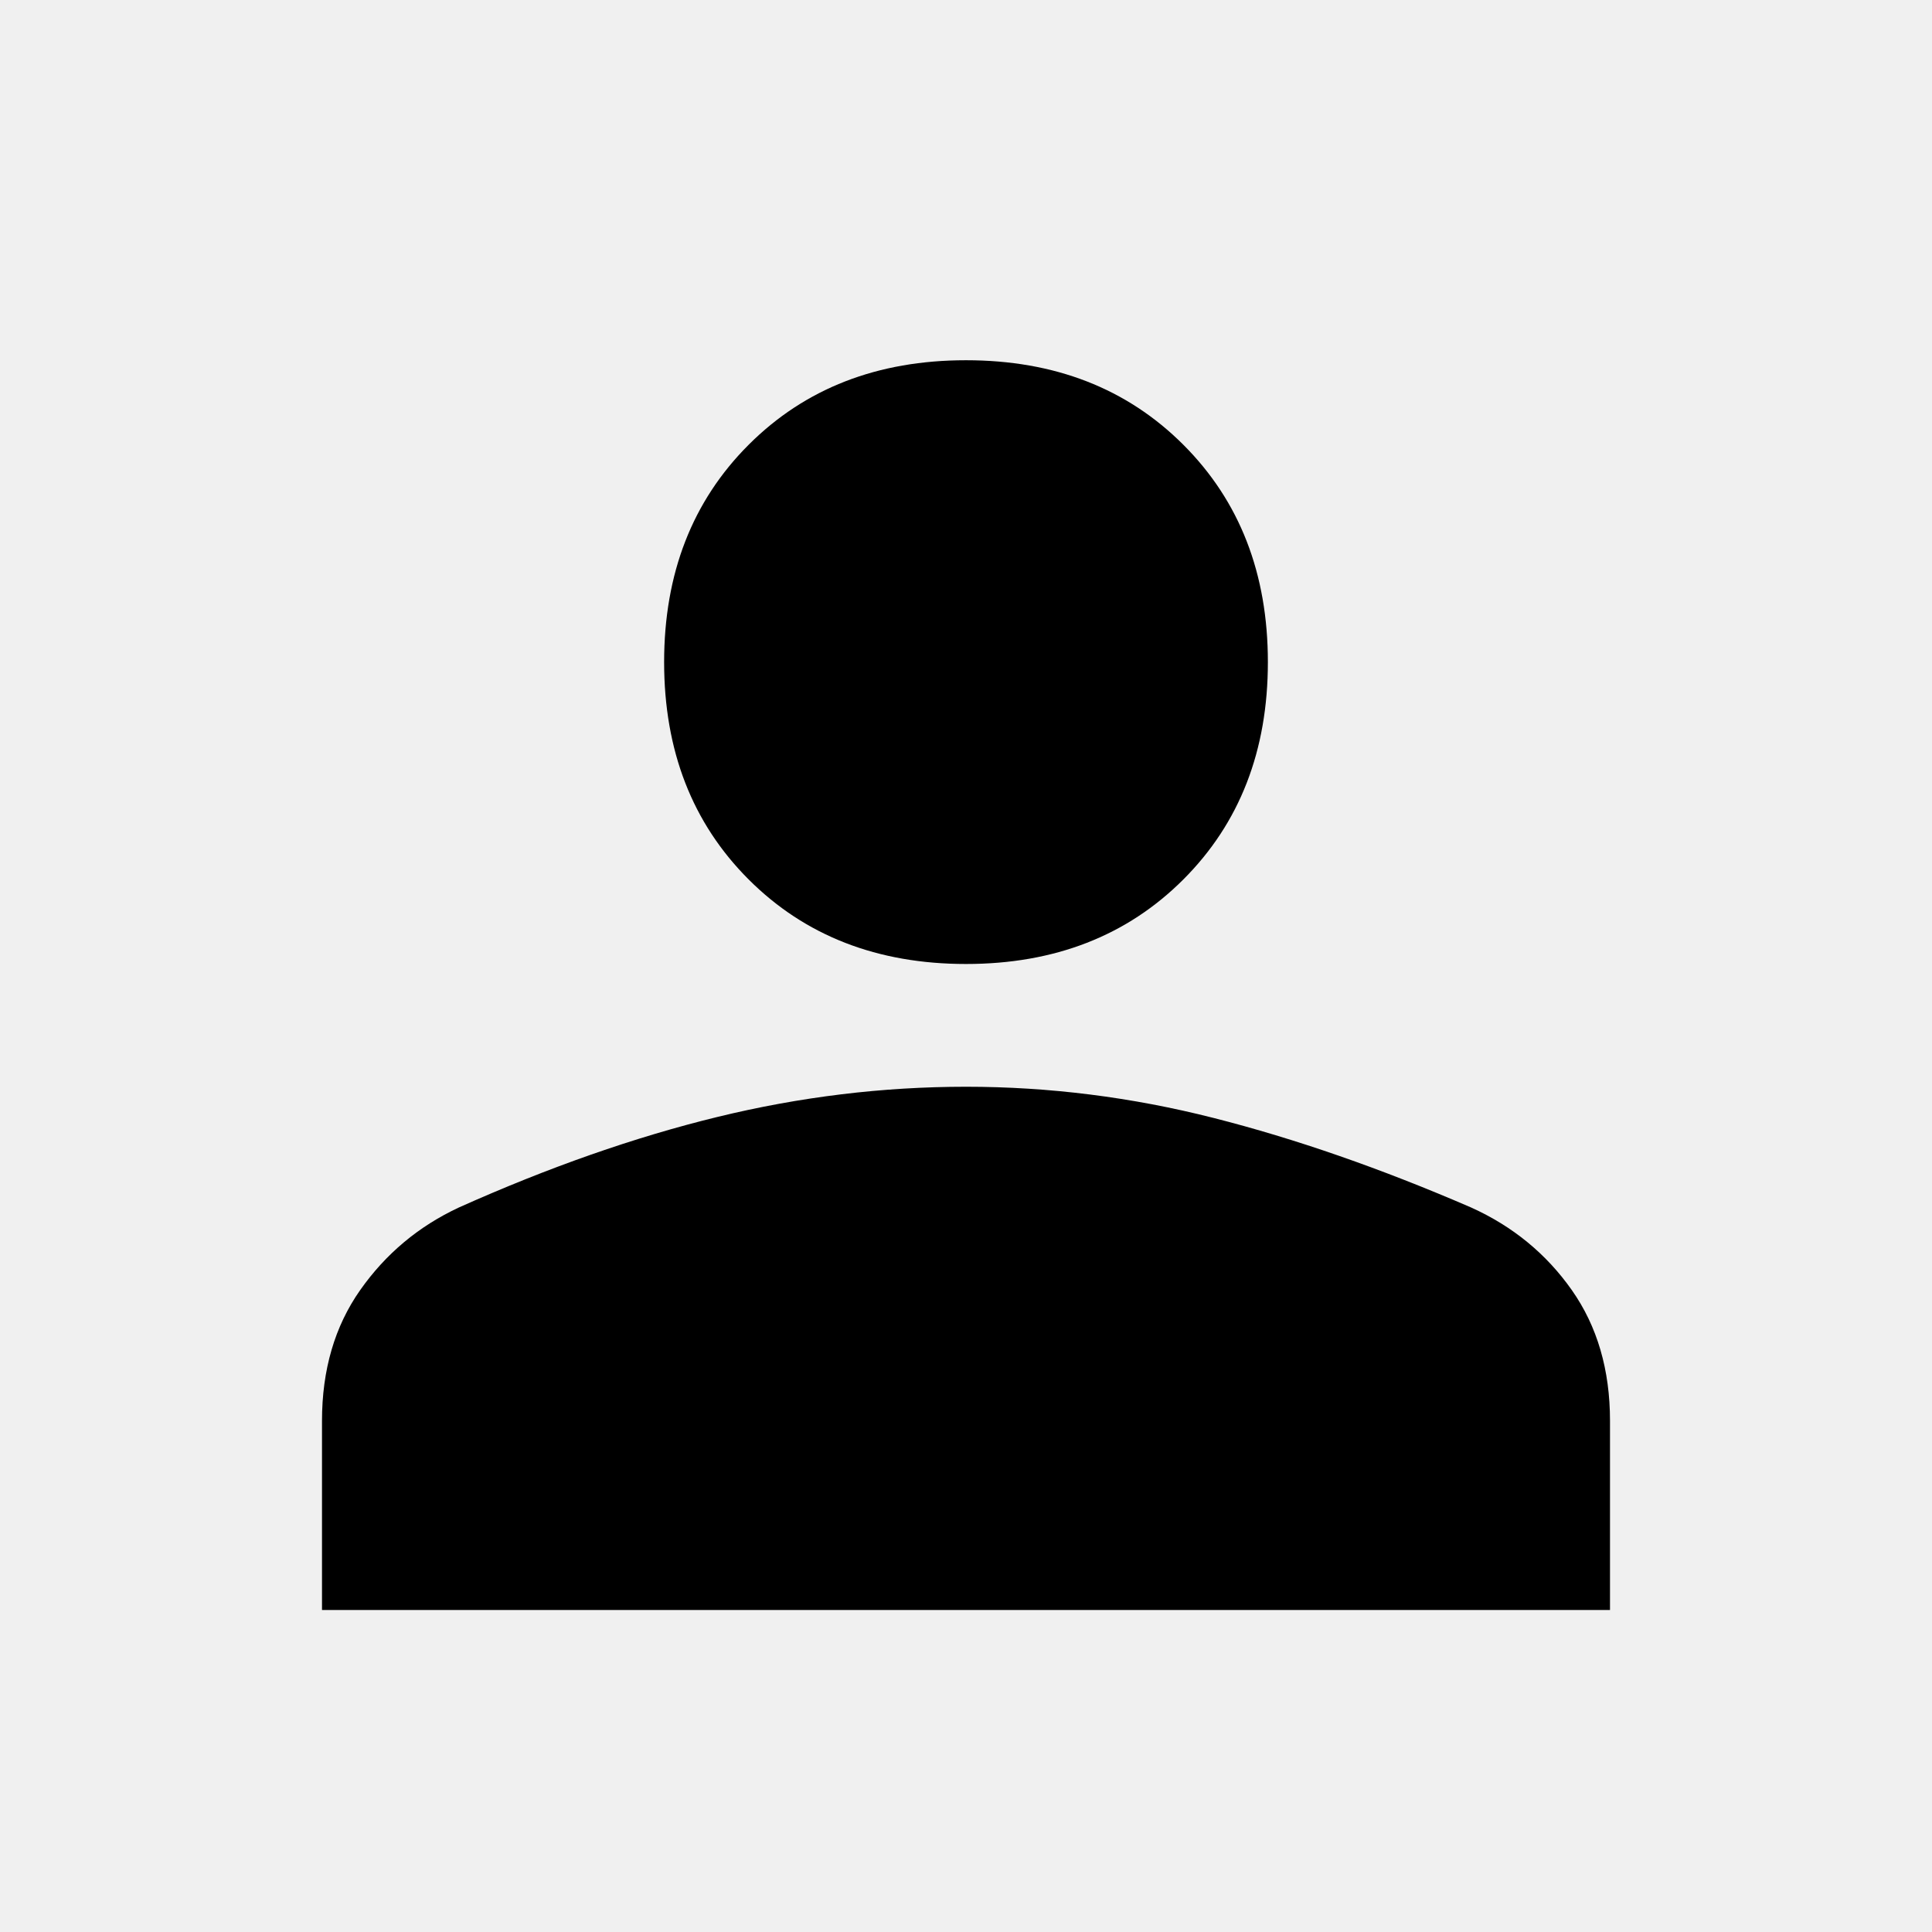
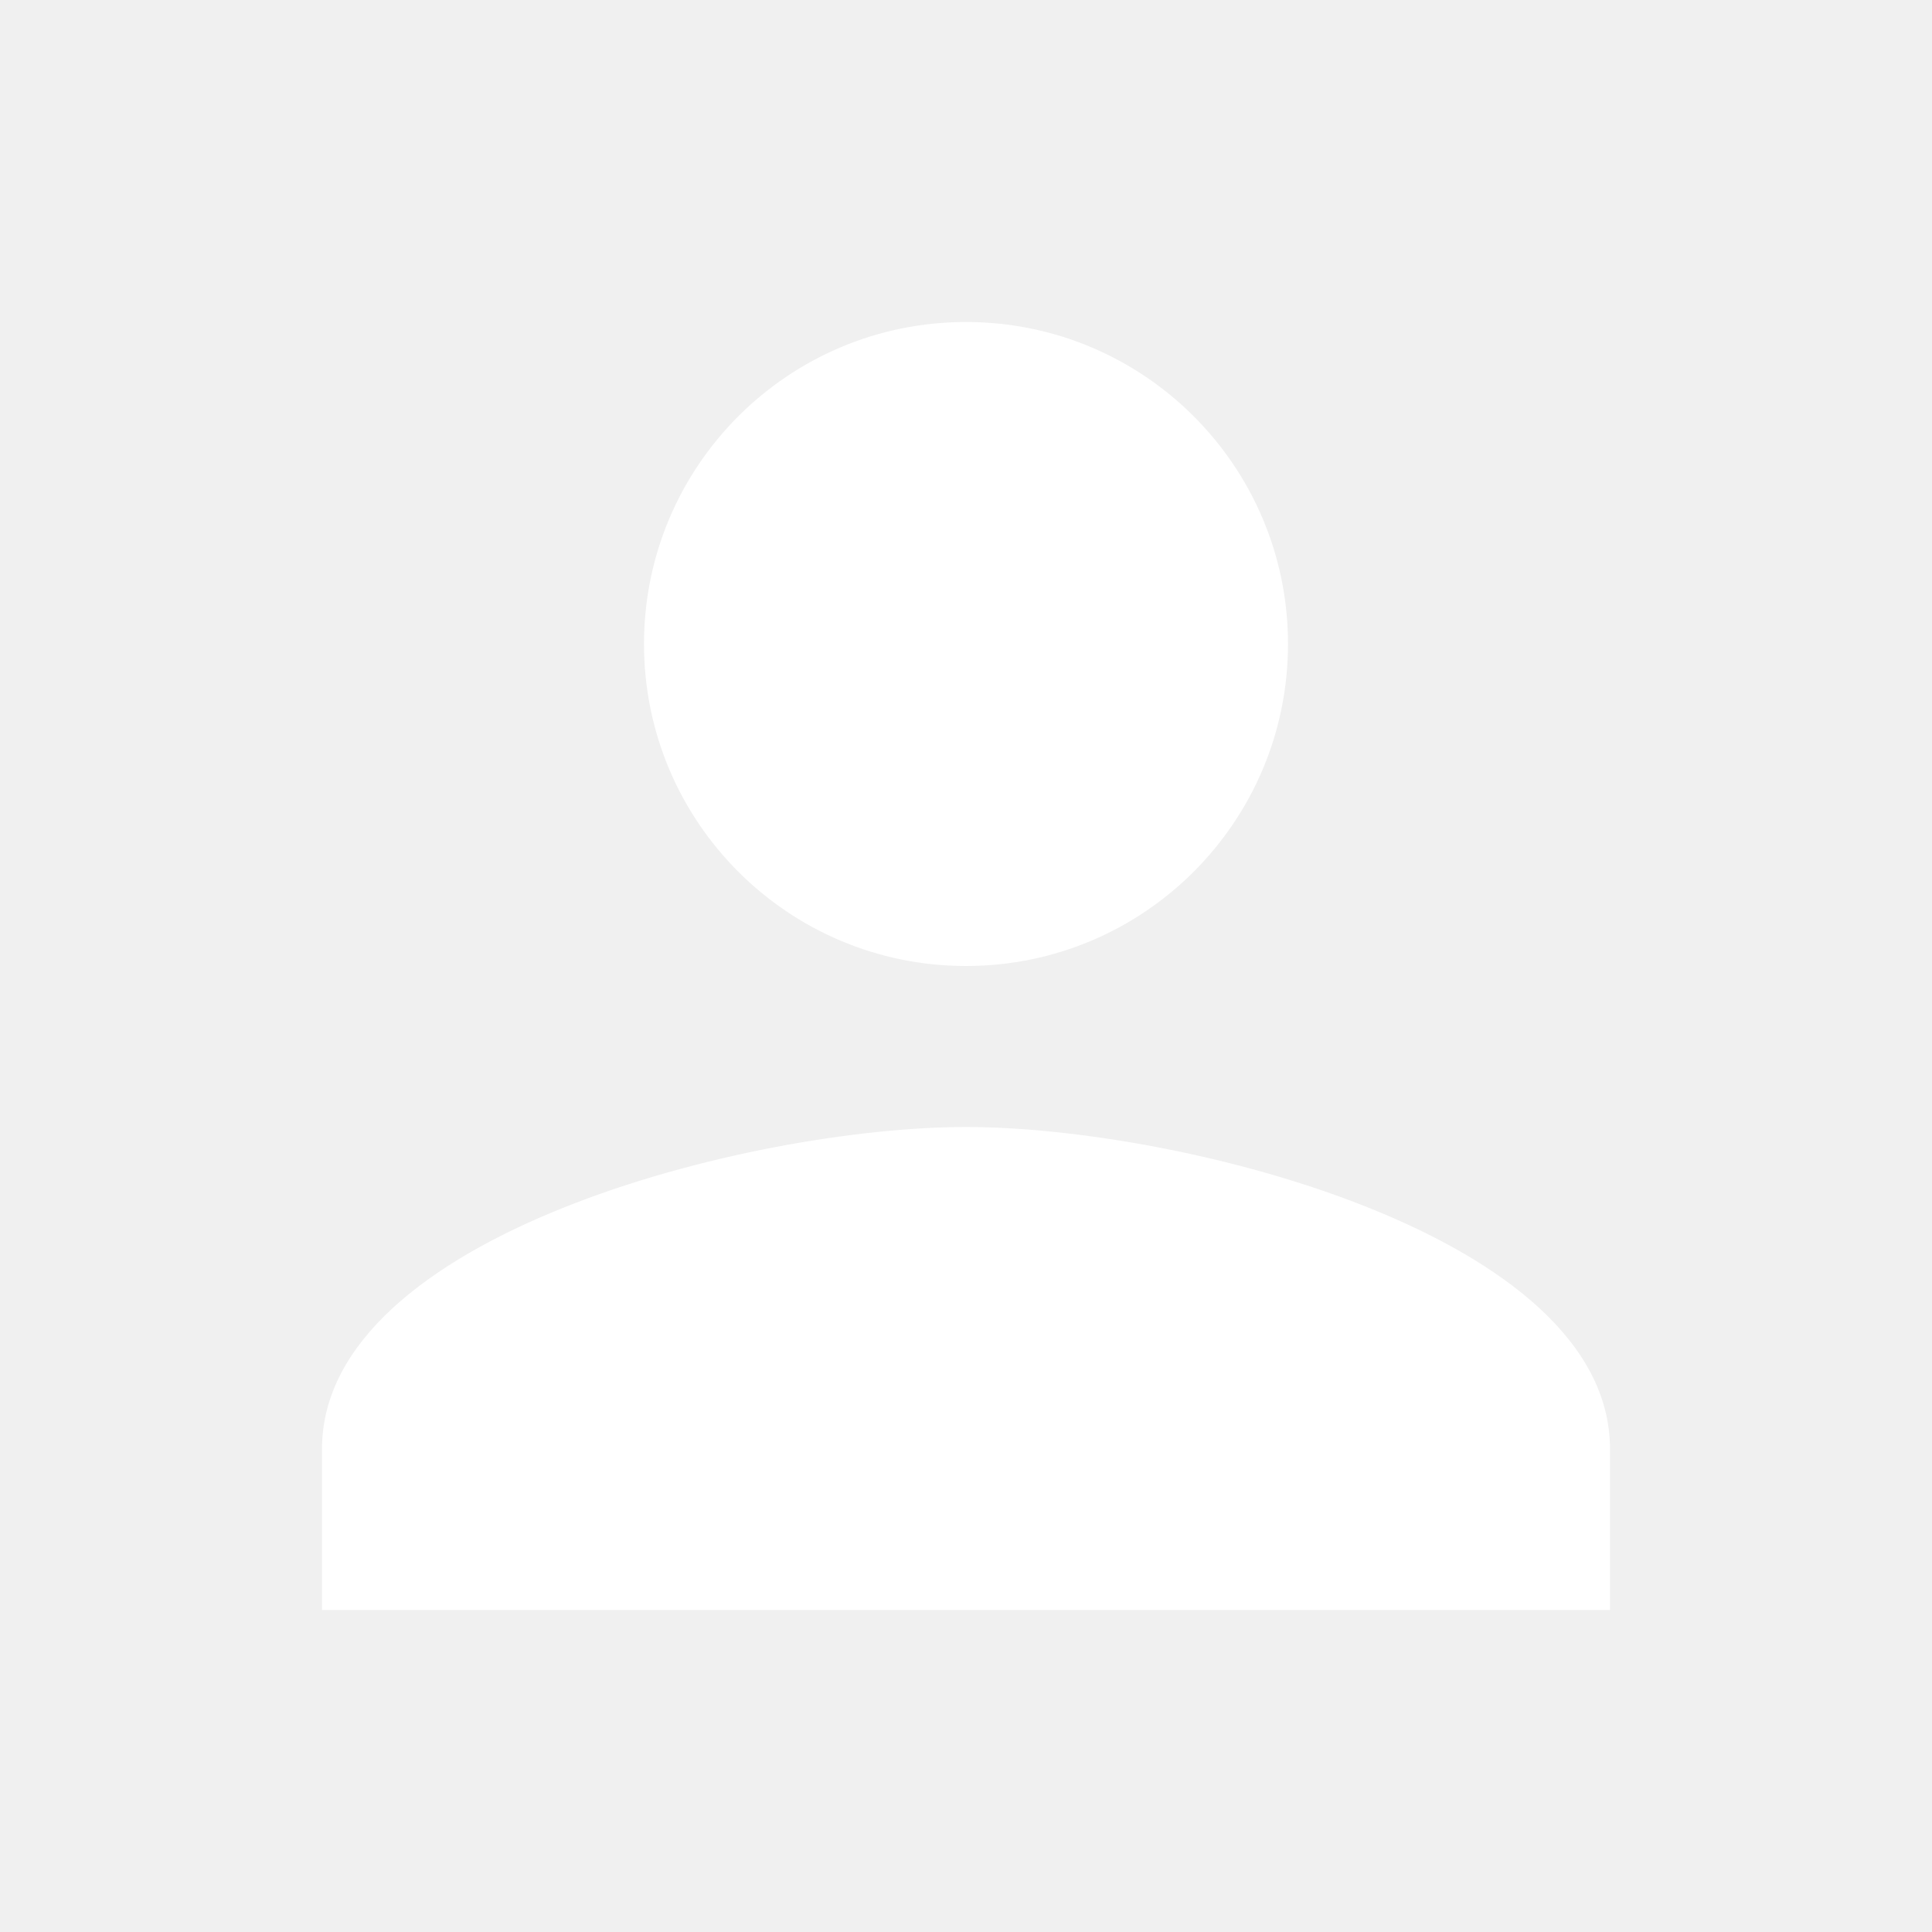
- <svg xmlns="http://www.w3.org/2000/svg" height="48" width="48">
-   <path d="M24 23.95q-3.3 0-5.4-2.1-2.1-2.1-2.1-5.4 0-3.3 2.1-5.4 2.1-2.1 5.4-2.1 3.3 0 5.4 2.1 2.1 2.1 2.1 5.4 0 3.3-2.1 5.4-2.1 2.1-5.4 2.1ZM8 40v-4.7q0-1.9.95-3.25T11.4 30q3.35-1.5 6.425-2.25Q20.9 27 24 27q3.1 0 6.15.775 3.05.775 6.4 2.225 1.55.7 2.5 2.05.95 1.35.95 3.25V40Z" />
+ <svg xmlns="http://www.w3.org/2000/svg" height="24px" viewBox="0 0 24 24" width="24px" fill="#FFFFFF">
+   <path d="M0 0h24v24H0z" fill="none" />
+   <path d="M12 12c2.21 0 4-1.79 4-4s-1.79-4-4-4-4 1.79-4 4 1.79 4 4 4zm0 2c-2.67 0-8 1.34-8 4v2h16v-2c0-2.66-5.33-4-8-4z" />
</svg>
